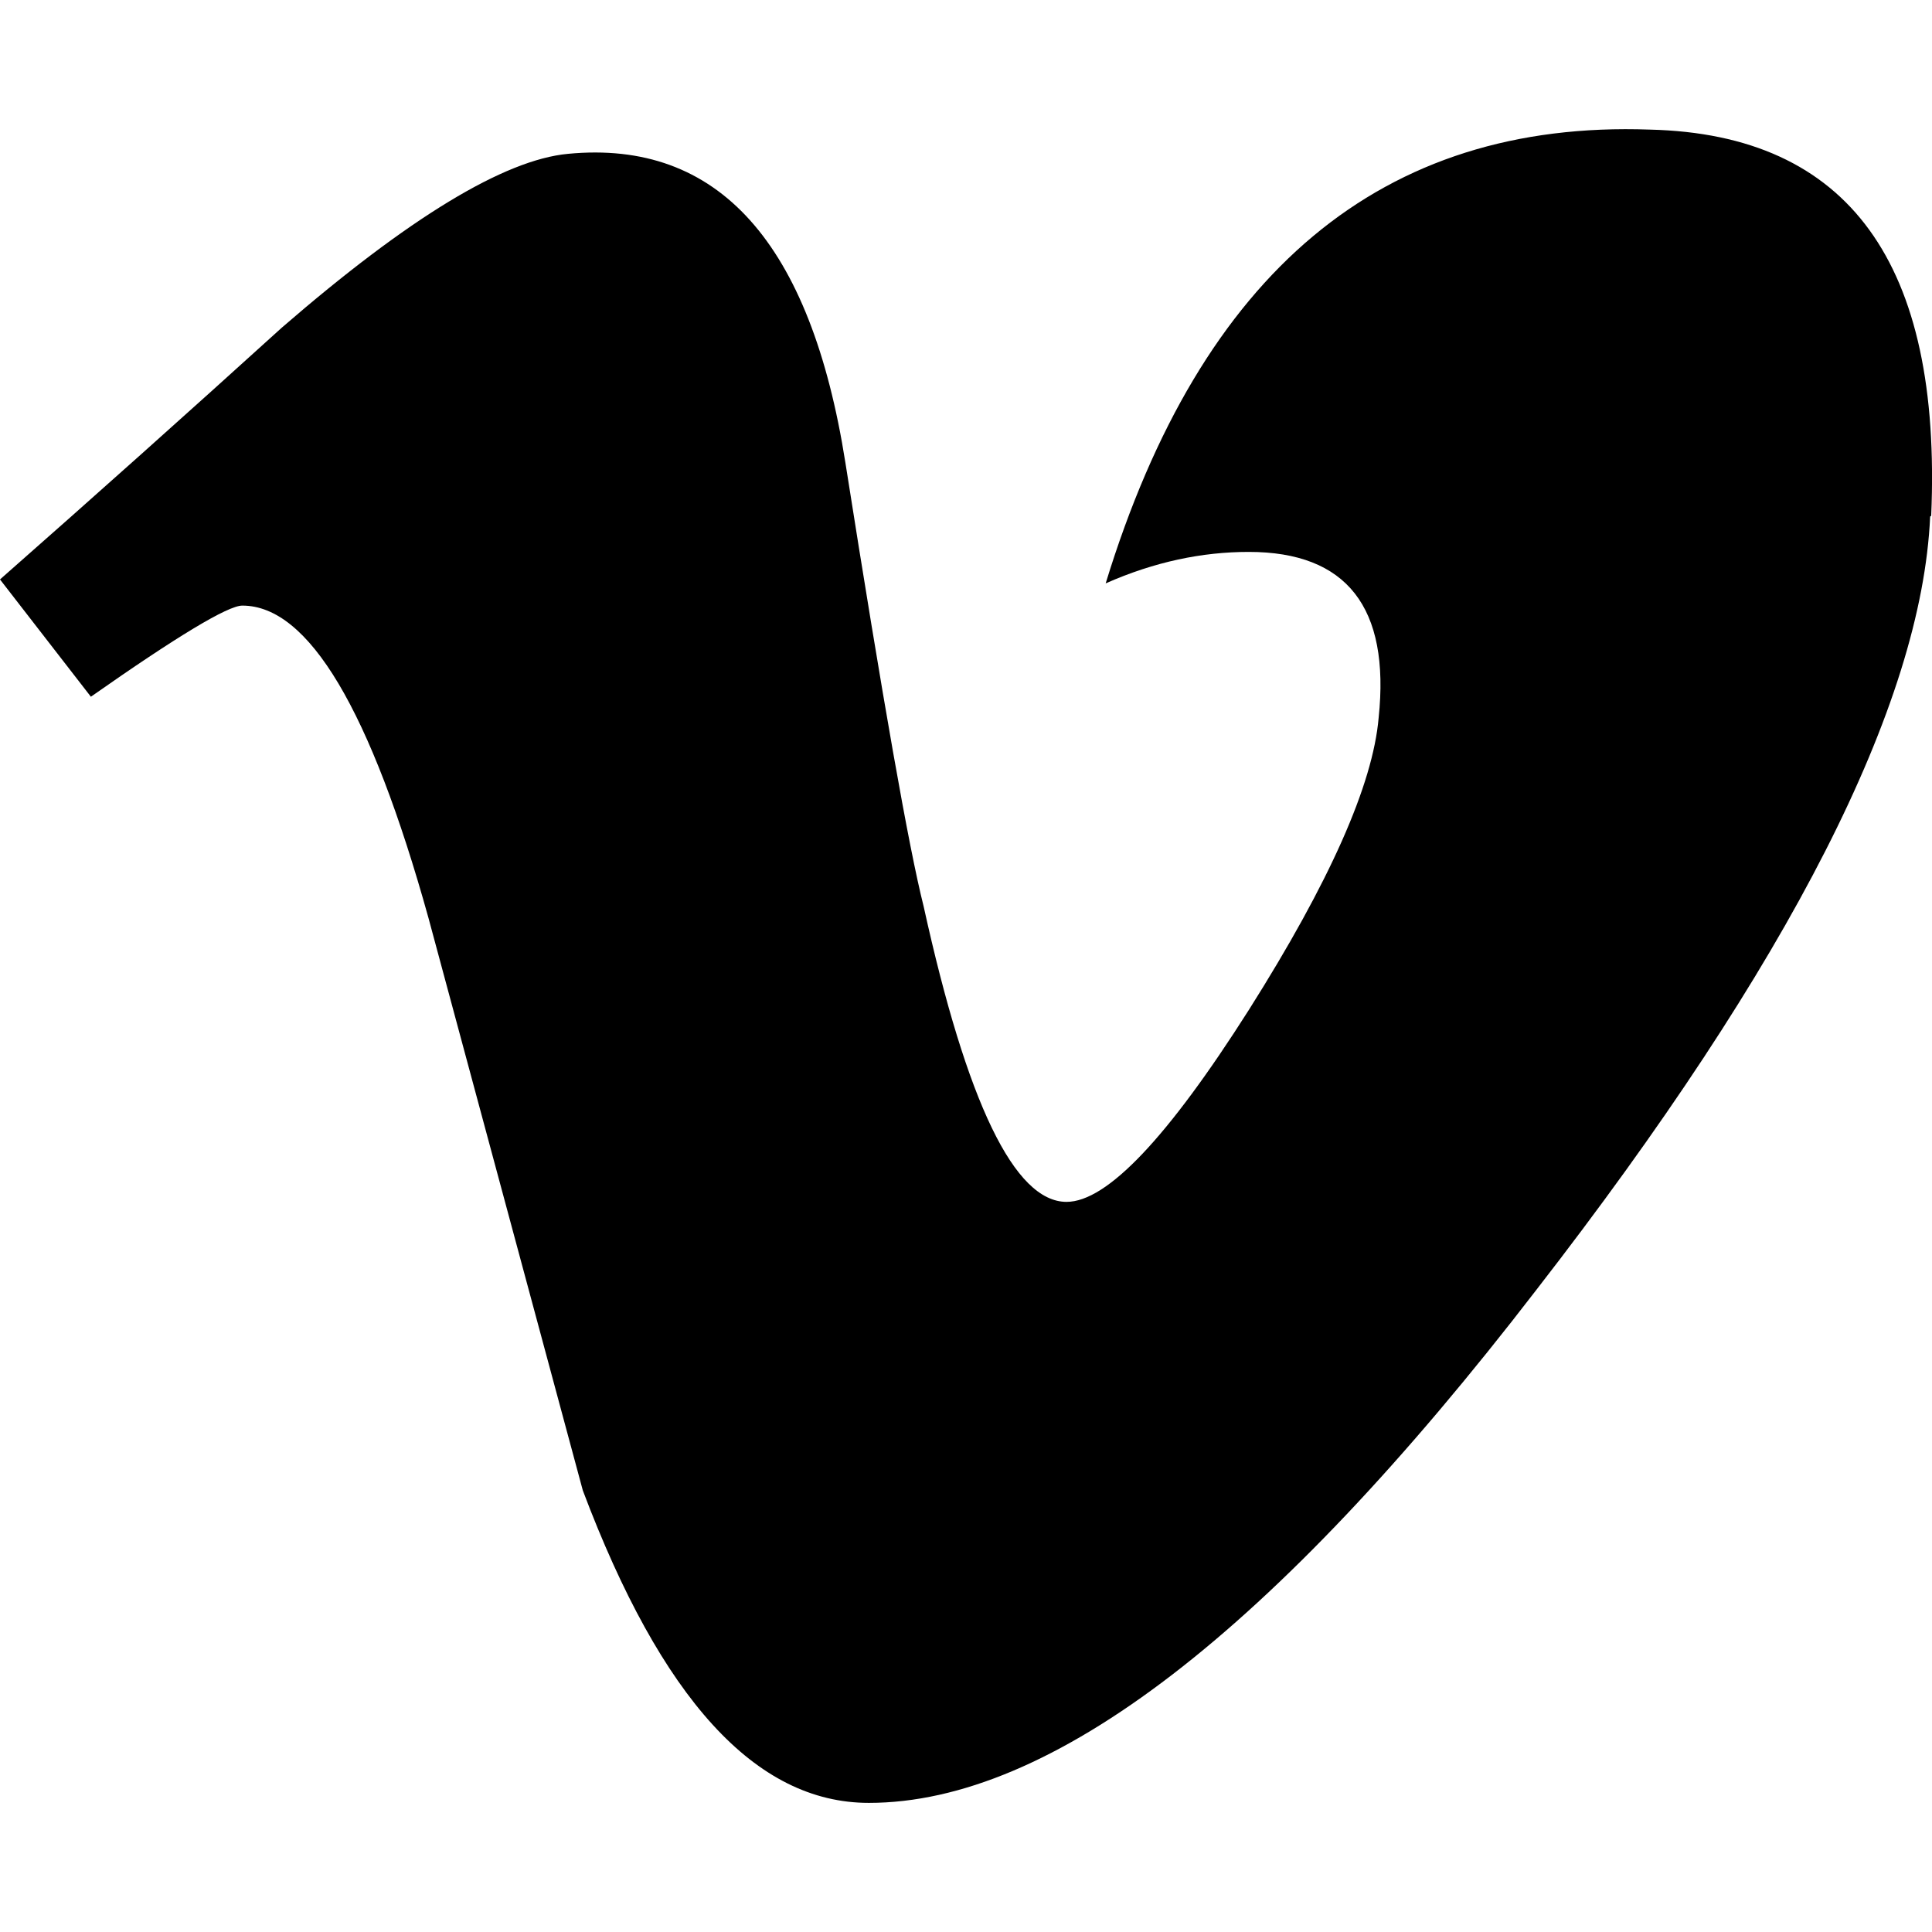
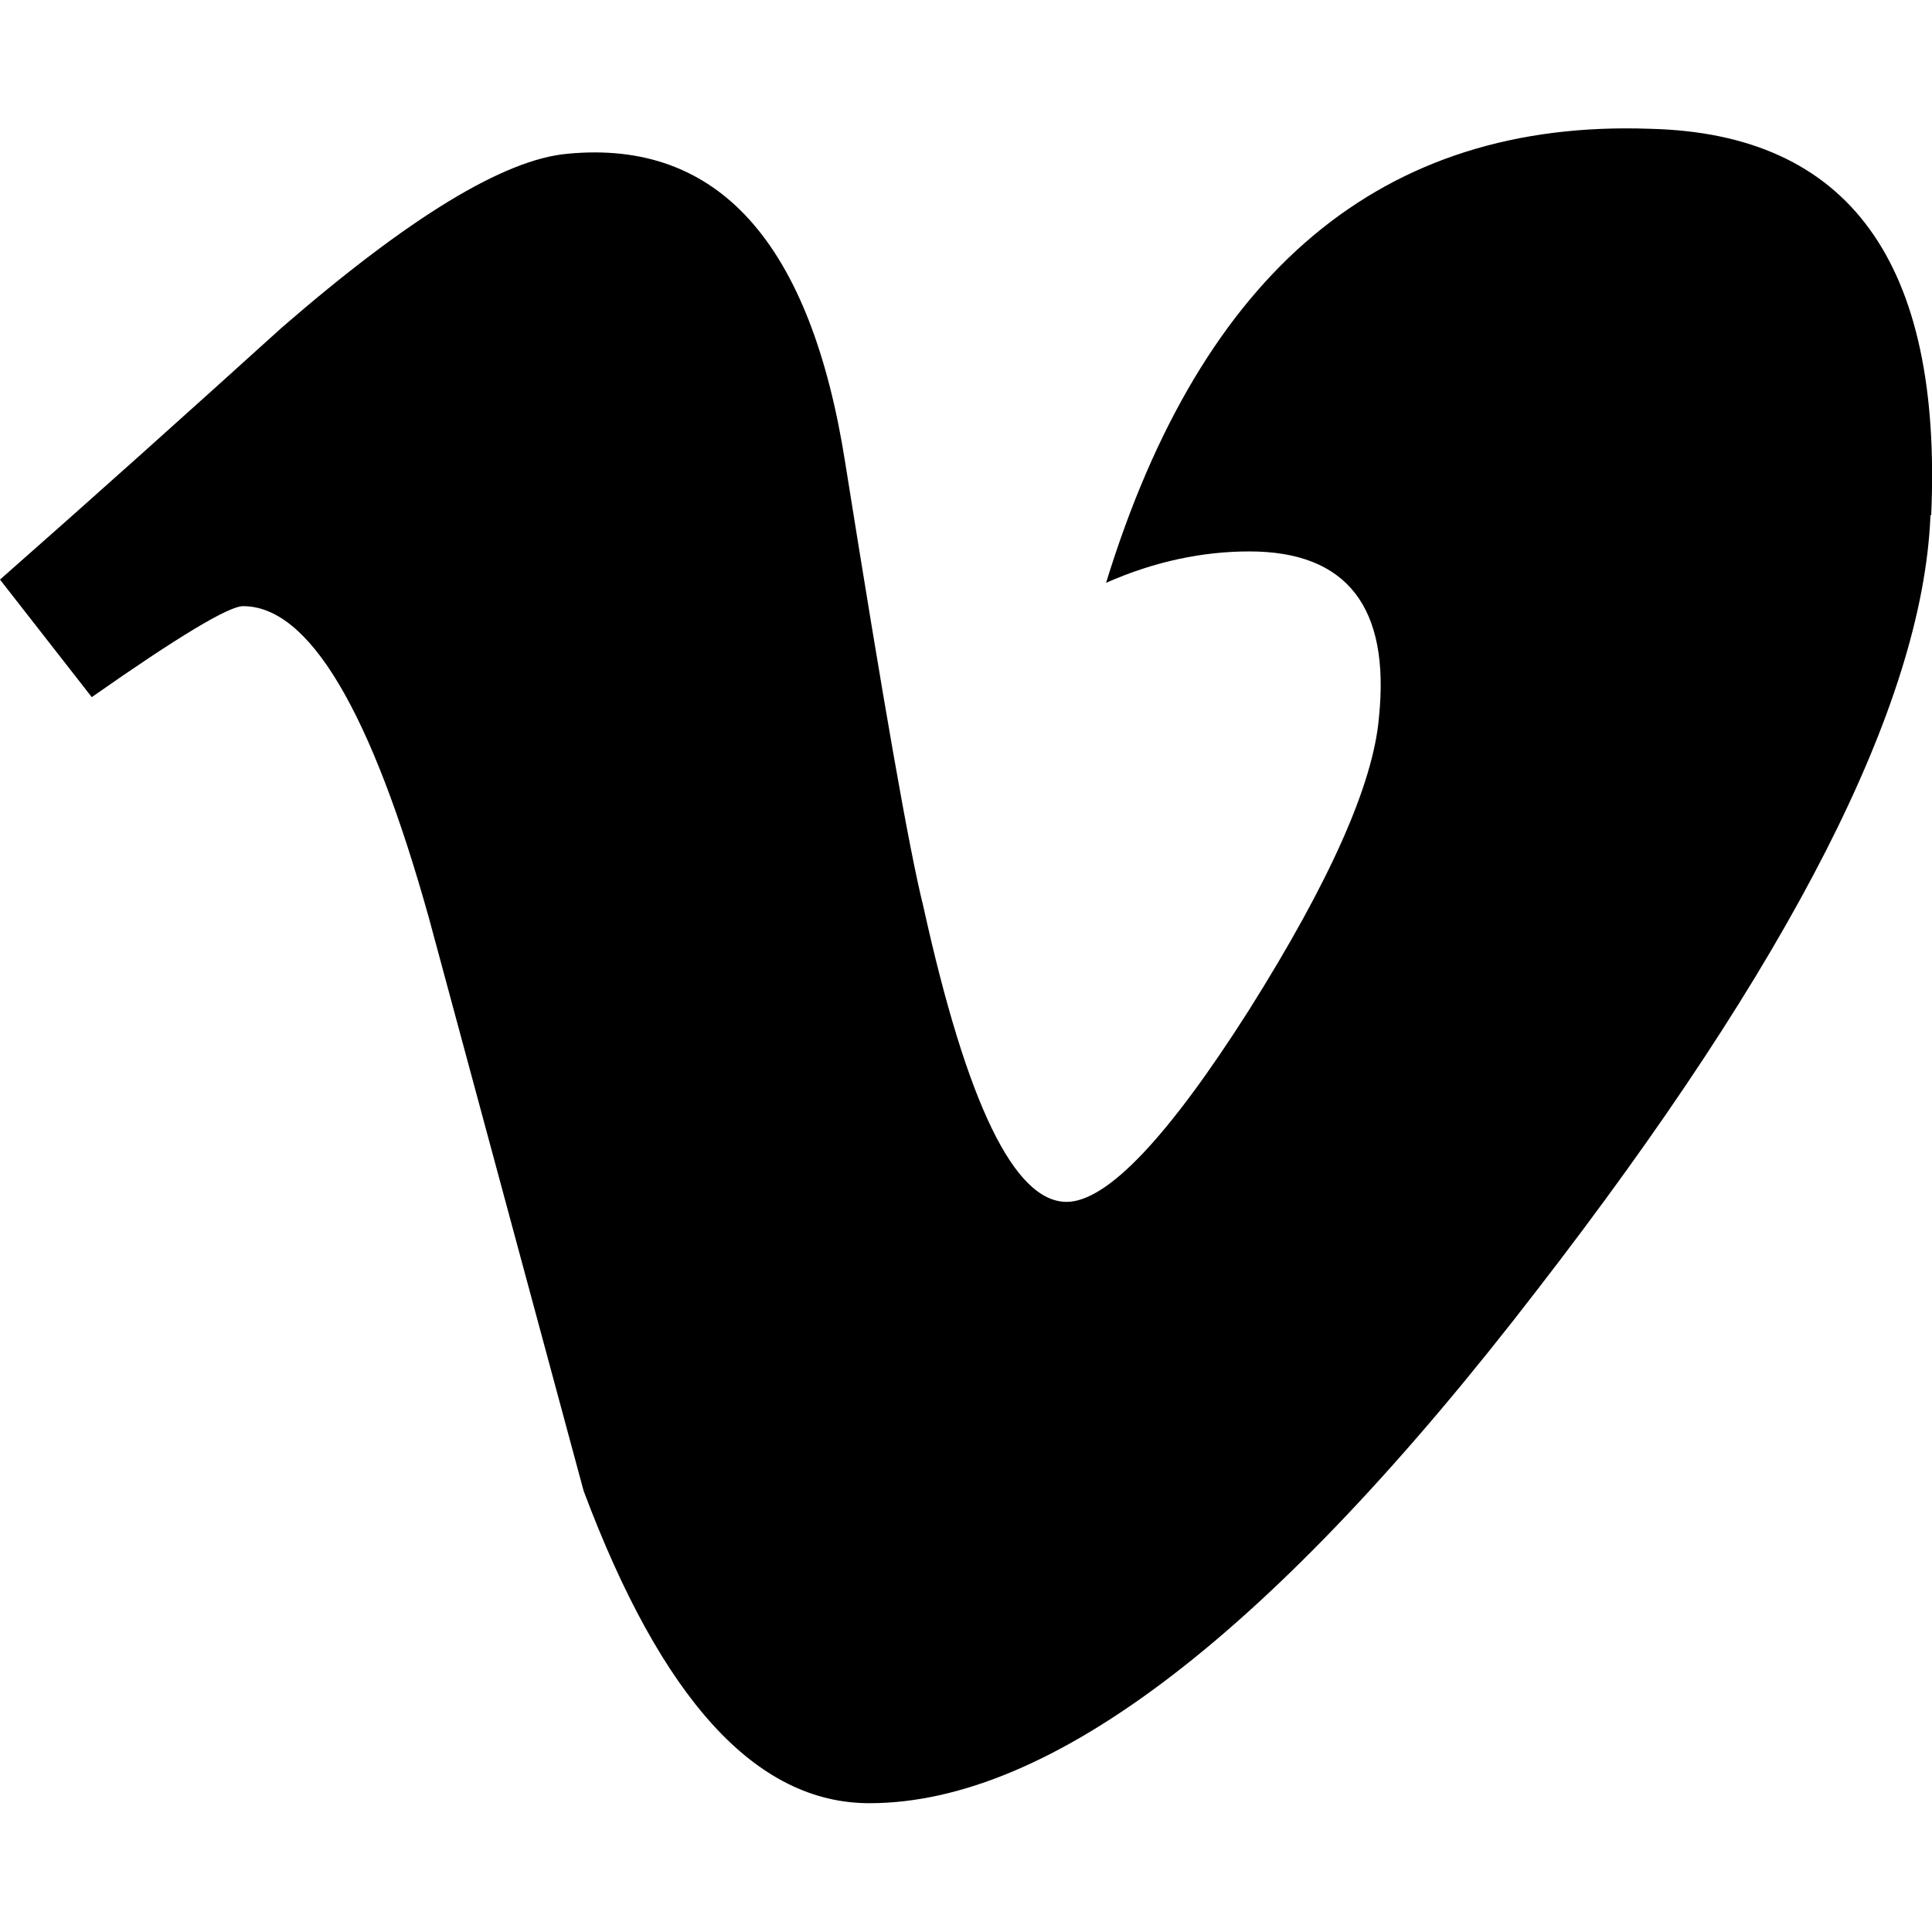
- <svg xmlns="http://www.w3.org/2000/svg" role="img" viewBox="0 0 24 24">
-   <path d="M23.977 6.417c-.105 2.338-1.739 5.543-4.894 9.609-3.268 4.247-6.026 6.37-8.29 6.37-1.409 0-2.578-1.294-3.553-3.881l-1.918-7.114c-.719-2.584-1.488-3.878-2.312-3.878-.179 0-.806.378-1.881 1.132l-1.129-1.457a315.06 315.06 0 003.501-3.128c1.579-1.368 2.765-2.085 3.554-2.159 1.867-.18 3.016 1.1 3.447 3.838.465 2.953.789 4.789.971 5.507.539 2.45 1.131 3.674 1.776 3.674.502 0 1.256-.796 2.265-2.385 1.004-1.589 1.54-2.797 1.612-3.628.144-1.371-.395-2.061-1.614-2.061-.574 0-1.167.121-1.777.391 1.186-3.868 3.434-5.757 6.762-5.637 2.473.06 3.628 1.664 3.493 4.797z" />
+ <svg xmlns="http://www.w3.org/2000/svg" id="Layer_1" version="1.1" viewBox="0 0 24 24">
+   <path d="M23.98,6.42c-.1,2.34-1.74,5.54-4.89,9.61-3.27,4.25-6.03,6.37-8.29,6.37-1.41,0-2.58-1.29-3.55-3.88l-1.92-7.11c-.72-2.58-1.49-3.88-2.31-3.88-.18,0-.81.38-1.88,1.13L0,7.2c1.17-1.03,2.34-2.08,3.5-3.13,1.58-1.37,2.76-2.09,3.55-2.16,1.87-.18,3.02,1.1,3.45,3.84.47,2.95.79,4.79.97,5.51.54,2.45,1.13,3.67,1.78,3.67.5,0,1.26-.8,2.27-2.39,1-1.59,1.54-2.8,1.61-3.63.14-1.37-.4-2.06-1.61-2.06-.57,0-1.17.12-1.78.39,1.19-3.87,3.43-5.76,6.76-5.64,2.47.06,3.63,1.66,3.49,4.8h-.01Z" />
</svg>
